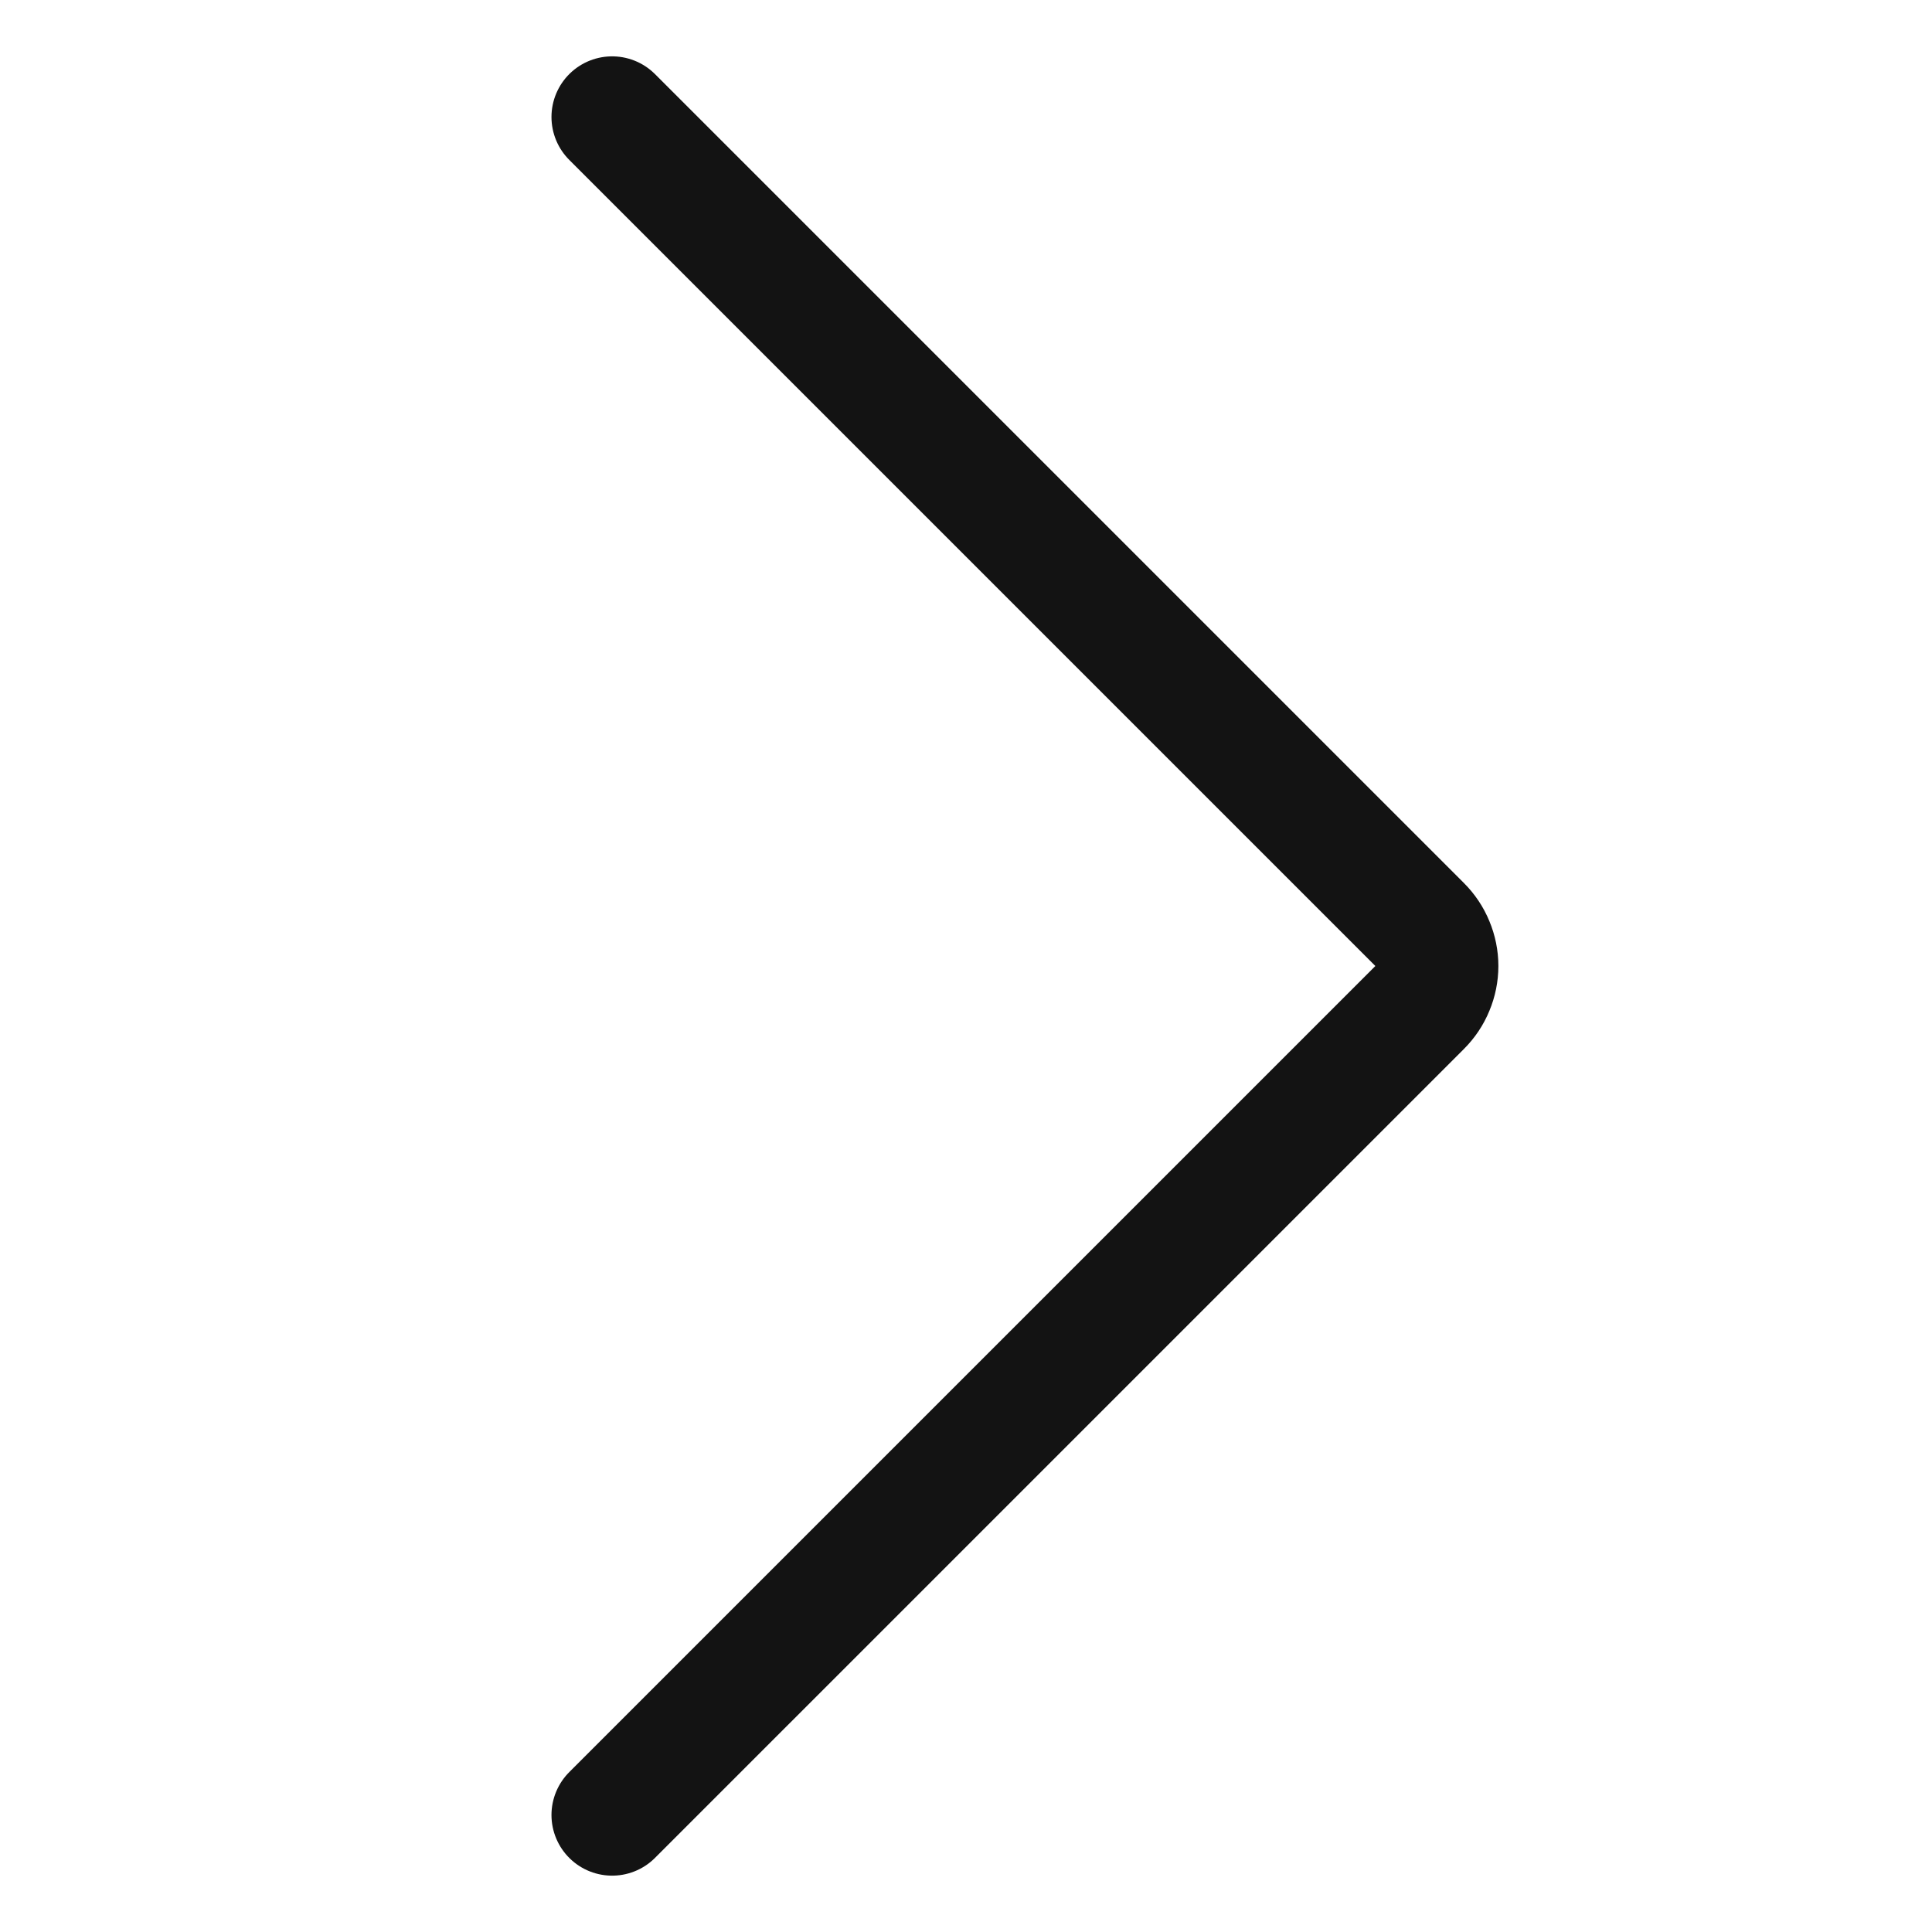
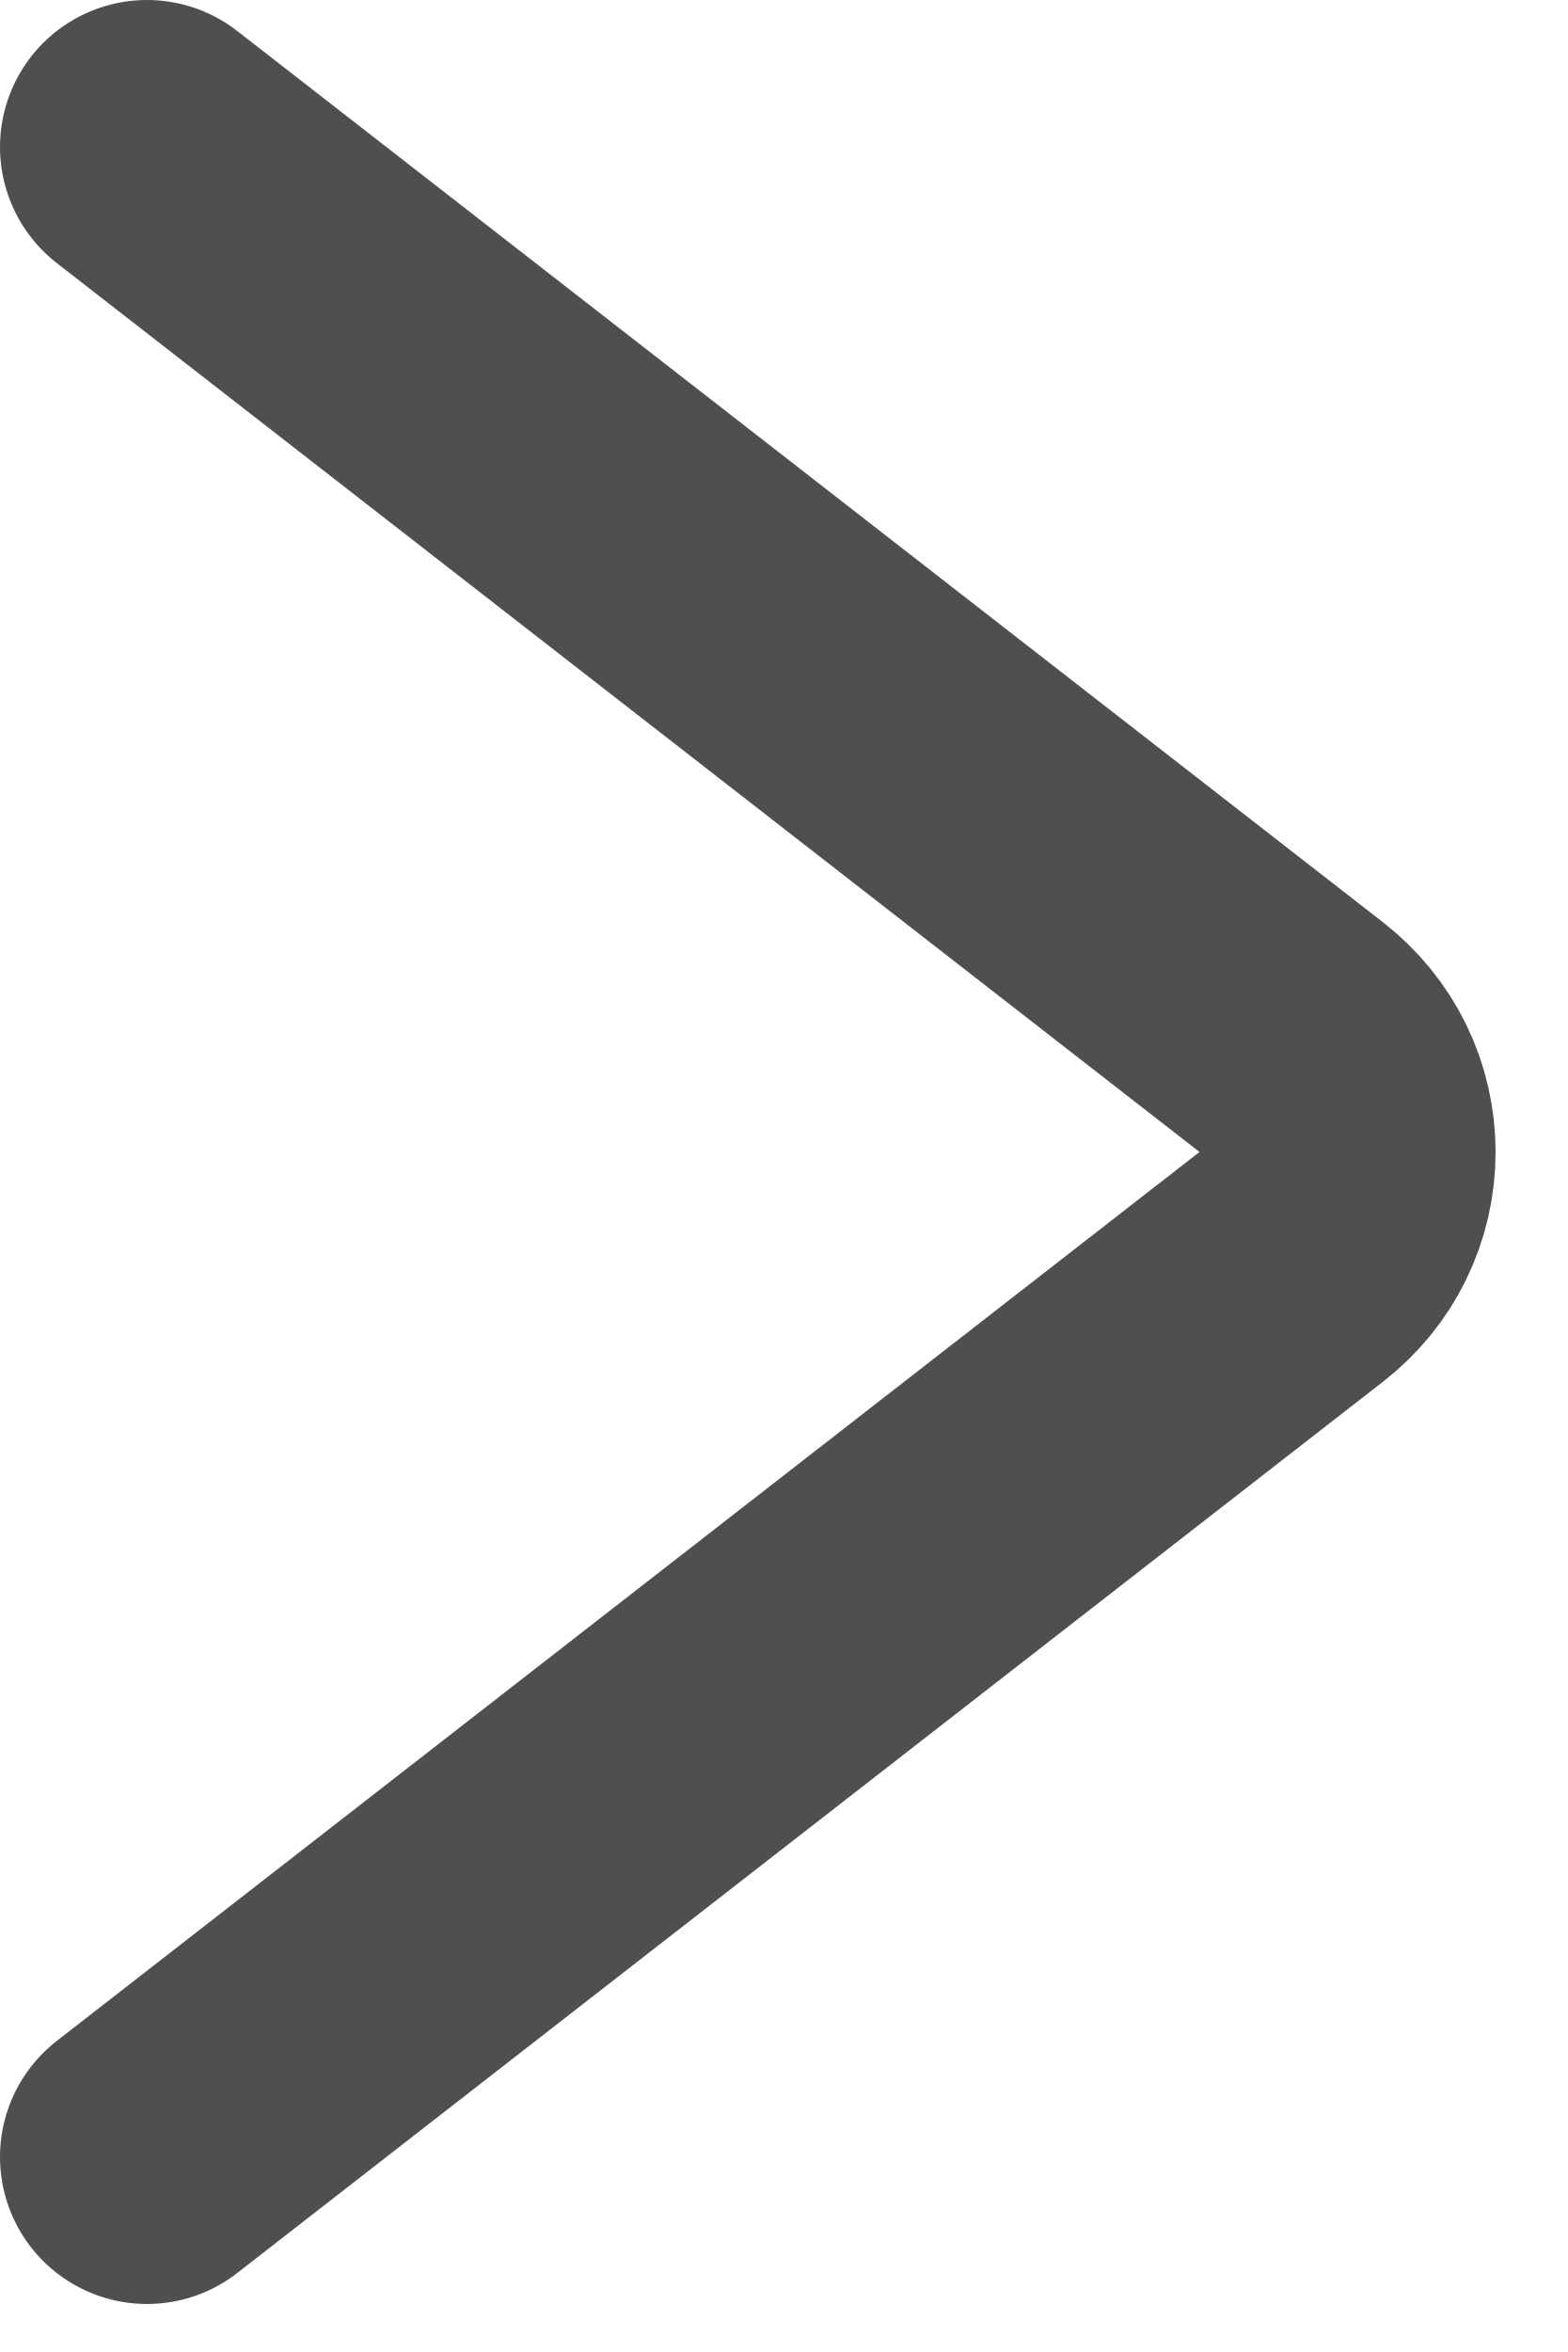
- <svg xmlns="http://www.w3.org/2000/svg" width="18" height="18" viewBox="0 0 18 18" fill="none">
-   <path d="M5.703 1.09L13.24 8.627C13.289 8.676 13.328 8.734 13.354 8.798C13.381 8.862 13.395 8.931 13.395 9C13.395 9.069 13.381 9.138 13.354 9.202C13.328 9.266 13.289 9.324 13.24 9.373L5.703 16.91" stroke="#131313" stroke-width="1.13" stroke-linecap="round" stroke-linejoin="round" />
+ <svg xmlns="http://www.w3.org/2000/svg" width="8" height="12" viewBox="0 0 8 12" fill="none">
+   <path d="M0.75 11.005L6.599 6.456C6.687 6.387 6.759 6.3 6.808 6.199C6.857 6.099 6.882 5.989 6.882 5.878C6.882 5.766 6.857 5.656 6.808 5.556C6.759 5.456 6.687 5.368 6.599 5.299L0.75 0.75" stroke="#4F4F4F" stroke-width="1.5" stroke-linecap="round" stroke-linejoin="round" />
</svg>
